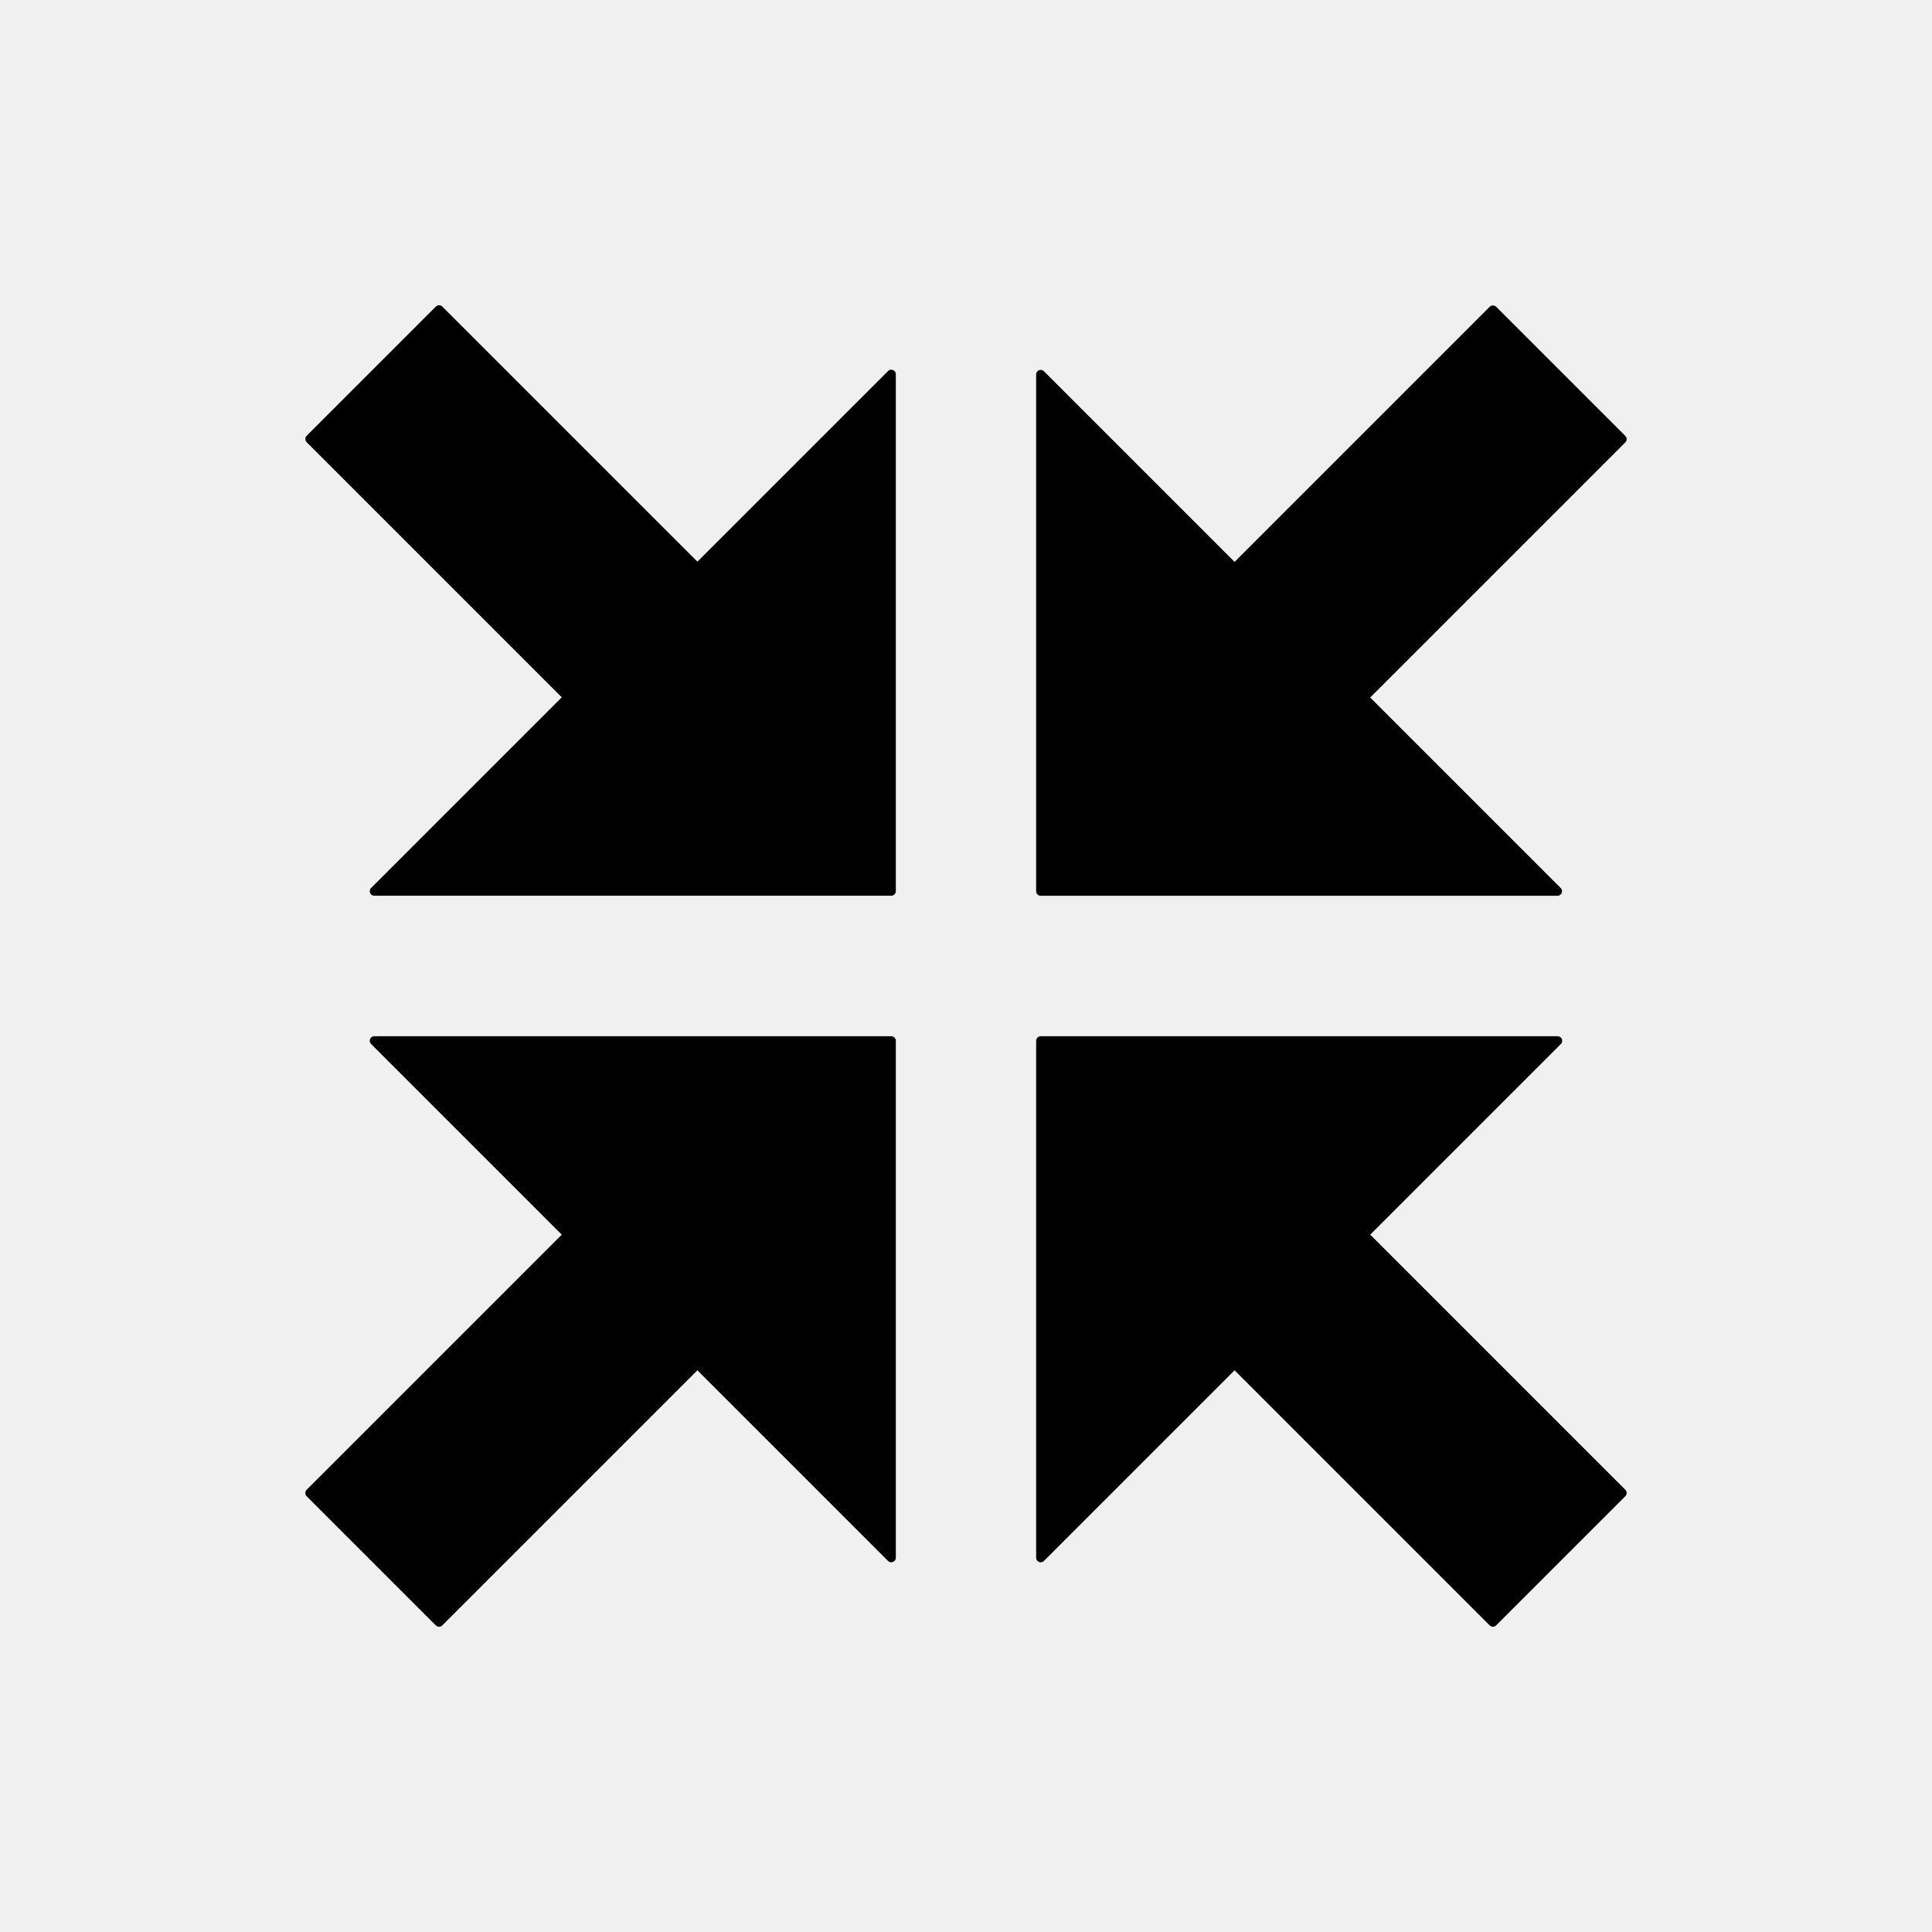
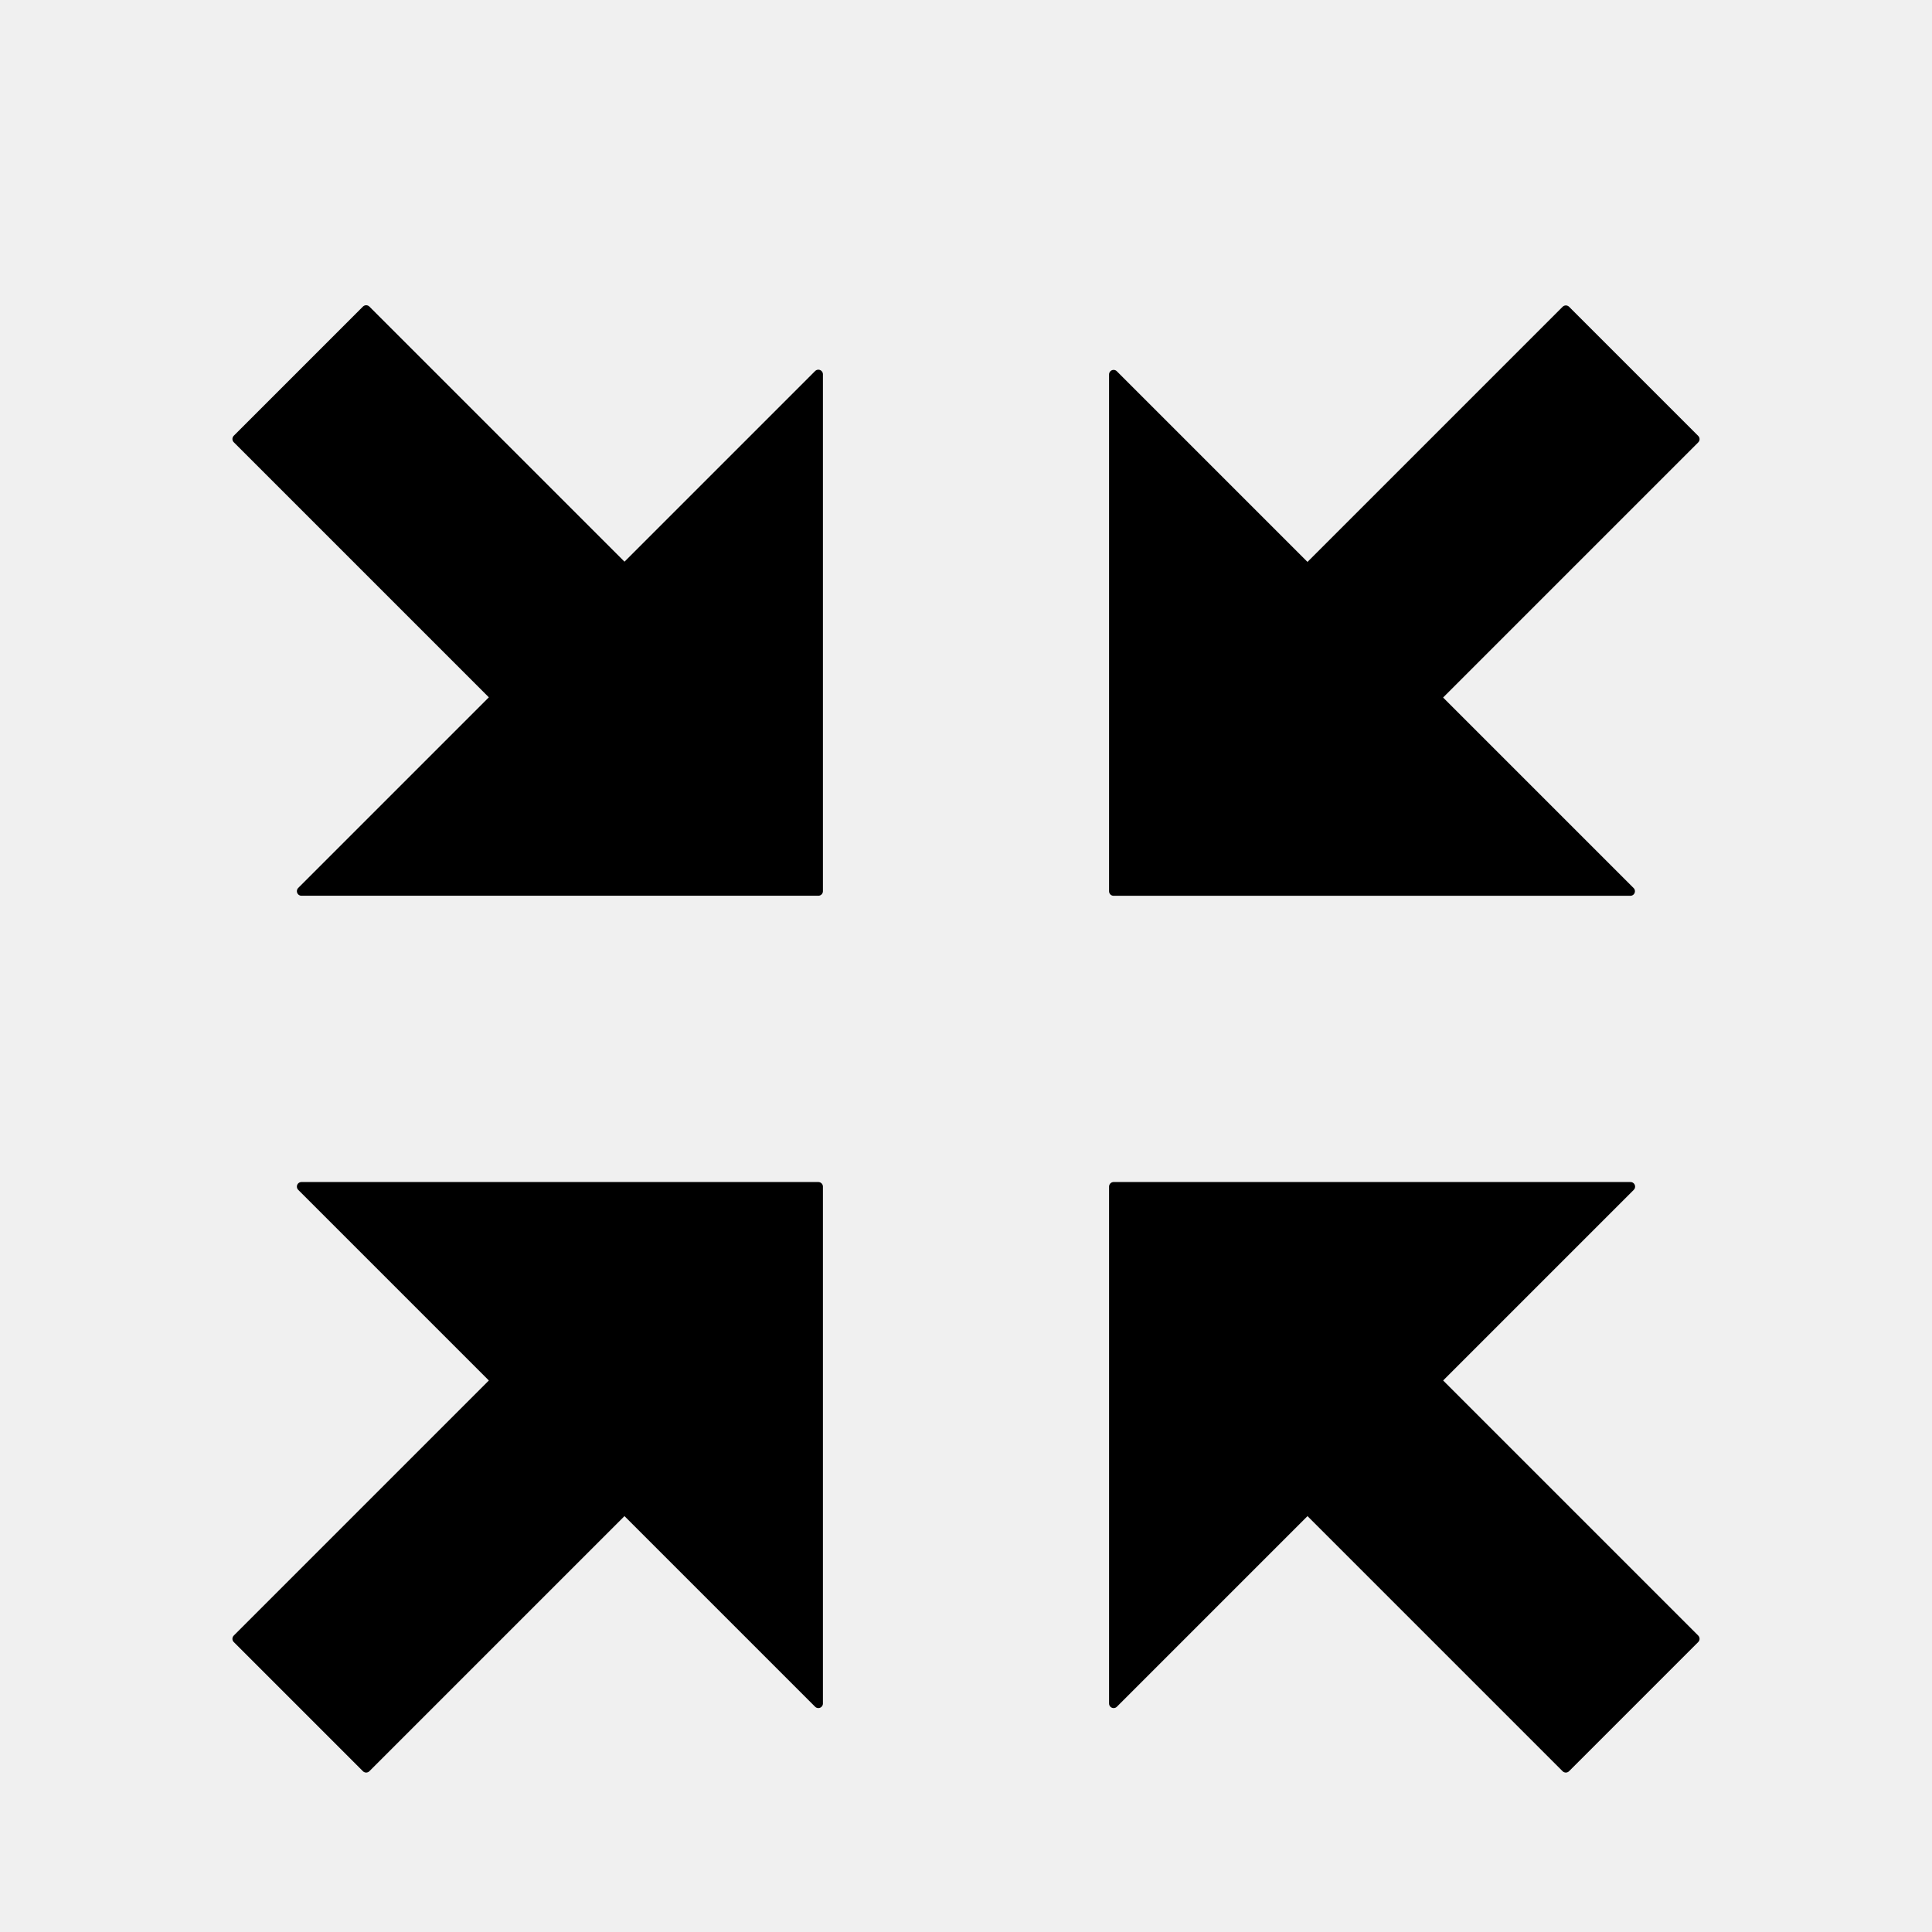
<svg xmlns="http://www.w3.org/2000/svg" width="53" height="53" viewBox="0 0 14.023 14.023" version="1.1" id="svg18980">
  <defs id="defs18974" />
  <g id="layer1" transform="translate(0,-282.9771)">
    <path style="display:inline;opacity:1;fill:#000000;fill-opacity:1;fill-rule:nonzero;stroke:none;stroke-width:0.282" d="m -14.371,281.312 c -0.271,0 -0.486,0.216 -0.486,0.488 v 10.137 c 0,0.272 0.215,0.488 0.486,0.488 h 5.908 c 0.271,0 0.486,-0.216 0.486,-0.488 v -10.137 c 0,-0.272 -0.215,-0.488 -0.486,-0.488 z m 0.28,0.83 h 5.347 l 1.212e-4,9.215 h -5.347 z m 2.14,9.451 h 1.067 c 0.271,0 0.486,0.029 0.486,0.291 0,0.262 -0.215,0.291 -0.486,0.291 h -1.067 c -0.271,0 -0.486,-0.029 -0.486,-0.291 0,-0.262 0.215,-0.291 0.486,-0.291 z" id="path9502" />
    <rect style="opacity:1;fill:#ffffff;fill-opacity:1;stroke:#000000;stroke-width:0.265;stroke-linecap:round;stroke-linejoin:round;stroke-miterlimit:4;stroke-dasharray:none;stroke-dashoffset:0;stroke-opacity:1" id="rect822" width="4.233" height="4.233" x="-8.202" y="297.959" />
    <g id="g853" transform="translate(-8.202083,5.192448)">
      <path id="path828" d="m 2.117,292.767 2.117,2.117 H 0 Z" style="fill:#000000;stroke:#000000;stroke-width:0.265px;stroke-linecap:round;stroke-linejoin:round;stroke-opacity:1" />
      <rect y="294.883" x="1.588" height="2.117" width="1.058" id="rect830" style="opacity:1;fill:#000000;fill-opacity:1;stroke:#000000;stroke-width:0.265;stroke-linecap:round;stroke-linejoin:round;stroke-miterlimit:4;stroke-dasharray:none;stroke-dashoffset:0;stroke-opacity:1" />
    </g>
-     <g id="g984" transform="rotate(-180,9.66383,287.336)">
+     <g id="g984" transform="rotate(-180,9.928414,287.336)">
      <path style="fill:#000000;stroke:#000000;stroke-width:0.066;stroke-linecap:round;stroke-linejoin:round;stroke-miterlimit:4;stroke-dasharray:none;stroke-opacity:1" d="m 11.774,285.226 -3e-6,3.751 -3.751,-3.751 z" id="path855" />
      <rect transform="rotate(45.00004)" style="opacity:1;fill:#000000;fill-opacity:1;stroke:#000000;stroke-width:0.066;stroke-linecap:round;stroke-linejoin:round;stroke-miterlimit:4;stroke-dasharray:none;stroke-dashoffset:0;stroke-opacity:1" id="rect857" width="1.326" height="2.652" x="209.347" y="196.012" />
    </g>
-     <g style="stroke-width:0.053;stroke-miterlimit:4;stroke-dasharray:none" transform="matrix(-0.8861004,0.8861016,0.8861004,0.8861016,-249.9912,29.23437)" id="g865">
+     <g style="stroke-width:0.053;stroke-miterlimit:4;stroke-dasharray:none" transform="matrix(-0.8861004,0.8861016,0.8861004,0.8861016,-249.462,30.2927)" id="g865">
      <path id="path861" d="m 2.117,292.767 2.117,2.117 H 0 Z" style="fill:#000000;stroke:#000000;stroke-width:0.053;stroke-linecap:round;stroke-linejoin:round;stroke-miterlimit:4;stroke-dasharray:none;stroke-opacity:1" />
      <rect y="294.883" x="1.588" height="2.117" width="1.058" id="rect863" style="opacity:1;fill:#000000;fill-opacity:1;stroke:#000000;stroke-width:0.053;stroke-linecap:round;stroke-linejoin:round;stroke-miterlimit:4;stroke-dasharray:none;stroke-dashoffset:0;stroke-opacity:1" />
    </g>
-     <g style="stroke-width:0.053;stroke-miterlimit:4;stroke-dasharray:none" transform="matrix(0.8861004,-0.8861016,-0.8861004,-0.8861016,264.0141,550.7427)" id="g877">
+     <g style="stroke-width:0.053;stroke-miterlimit:4;stroke-dasharray:none" transform="matrix(0.8861004,-0.8861016,-0.8861004,-0.8861016,263.4849,550.7427)" id="g877">
      <path id="path873" d="m 2.117,292.767 2.117,2.117 H 0 Z" style="fill:#000000;stroke:#000000;stroke-width:0.053;stroke-linecap:round;stroke-linejoin:round;stroke-miterlimit:4;stroke-dasharray:none;stroke-opacity:1" />
      <rect y="294.883" x="1.588" height="2.117" width="1.058" id="rect875" style="opacity:1;fill:#000000;fill-opacity:1;stroke:#000000;stroke-width:0.053;stroke-linecap:round;stroke-linejoin:round;stroke-miterlimit:4;stroke-dasharray:none;stroke-dashoffset:0;stroke-opacity:1" />
    </g>
-     <g style="stroke-width:0.053;stroke-miterlimit:4;stroke-dasharray:none" id="g883" transform="matrix(0.8861004,0.8861016,-0.8861004,0.8861016,264.0141,29.23437)">
+     <g style="stroke-width:0.053;stroke-miterlimit:4;stroke-dasharray:none" id="g883" transform="matrix(0.8861004,0.8861016,-0.8861004,0.8861016,263.4849,30.2927)">
      <path style="fill:#000000;stroke:#000000;stroke-width:0.053;stroke-linecap:round;stroke-linejoin:round;stroke-miterlimit:4;stroke-dasharray:none;stroke-opacity:1" d="m 2.117,292.767 2.117,2.117 H 0 Z" id="path879" />
      <rect style="opacity:1;fill:#000000;fill-opacity:1;stroke:#000000;stroke-width:0.053;stroke-linecap:round;stroke-linejoin:round;stroke-miterlimit:4;stroke-dasharray:none;stroke-dashoffset:0;stroke-opacity:1" id="rect881" width="1.058" height="2.117" x="1.588" y="294.883" />
    </g>
  </g>
</svg>
